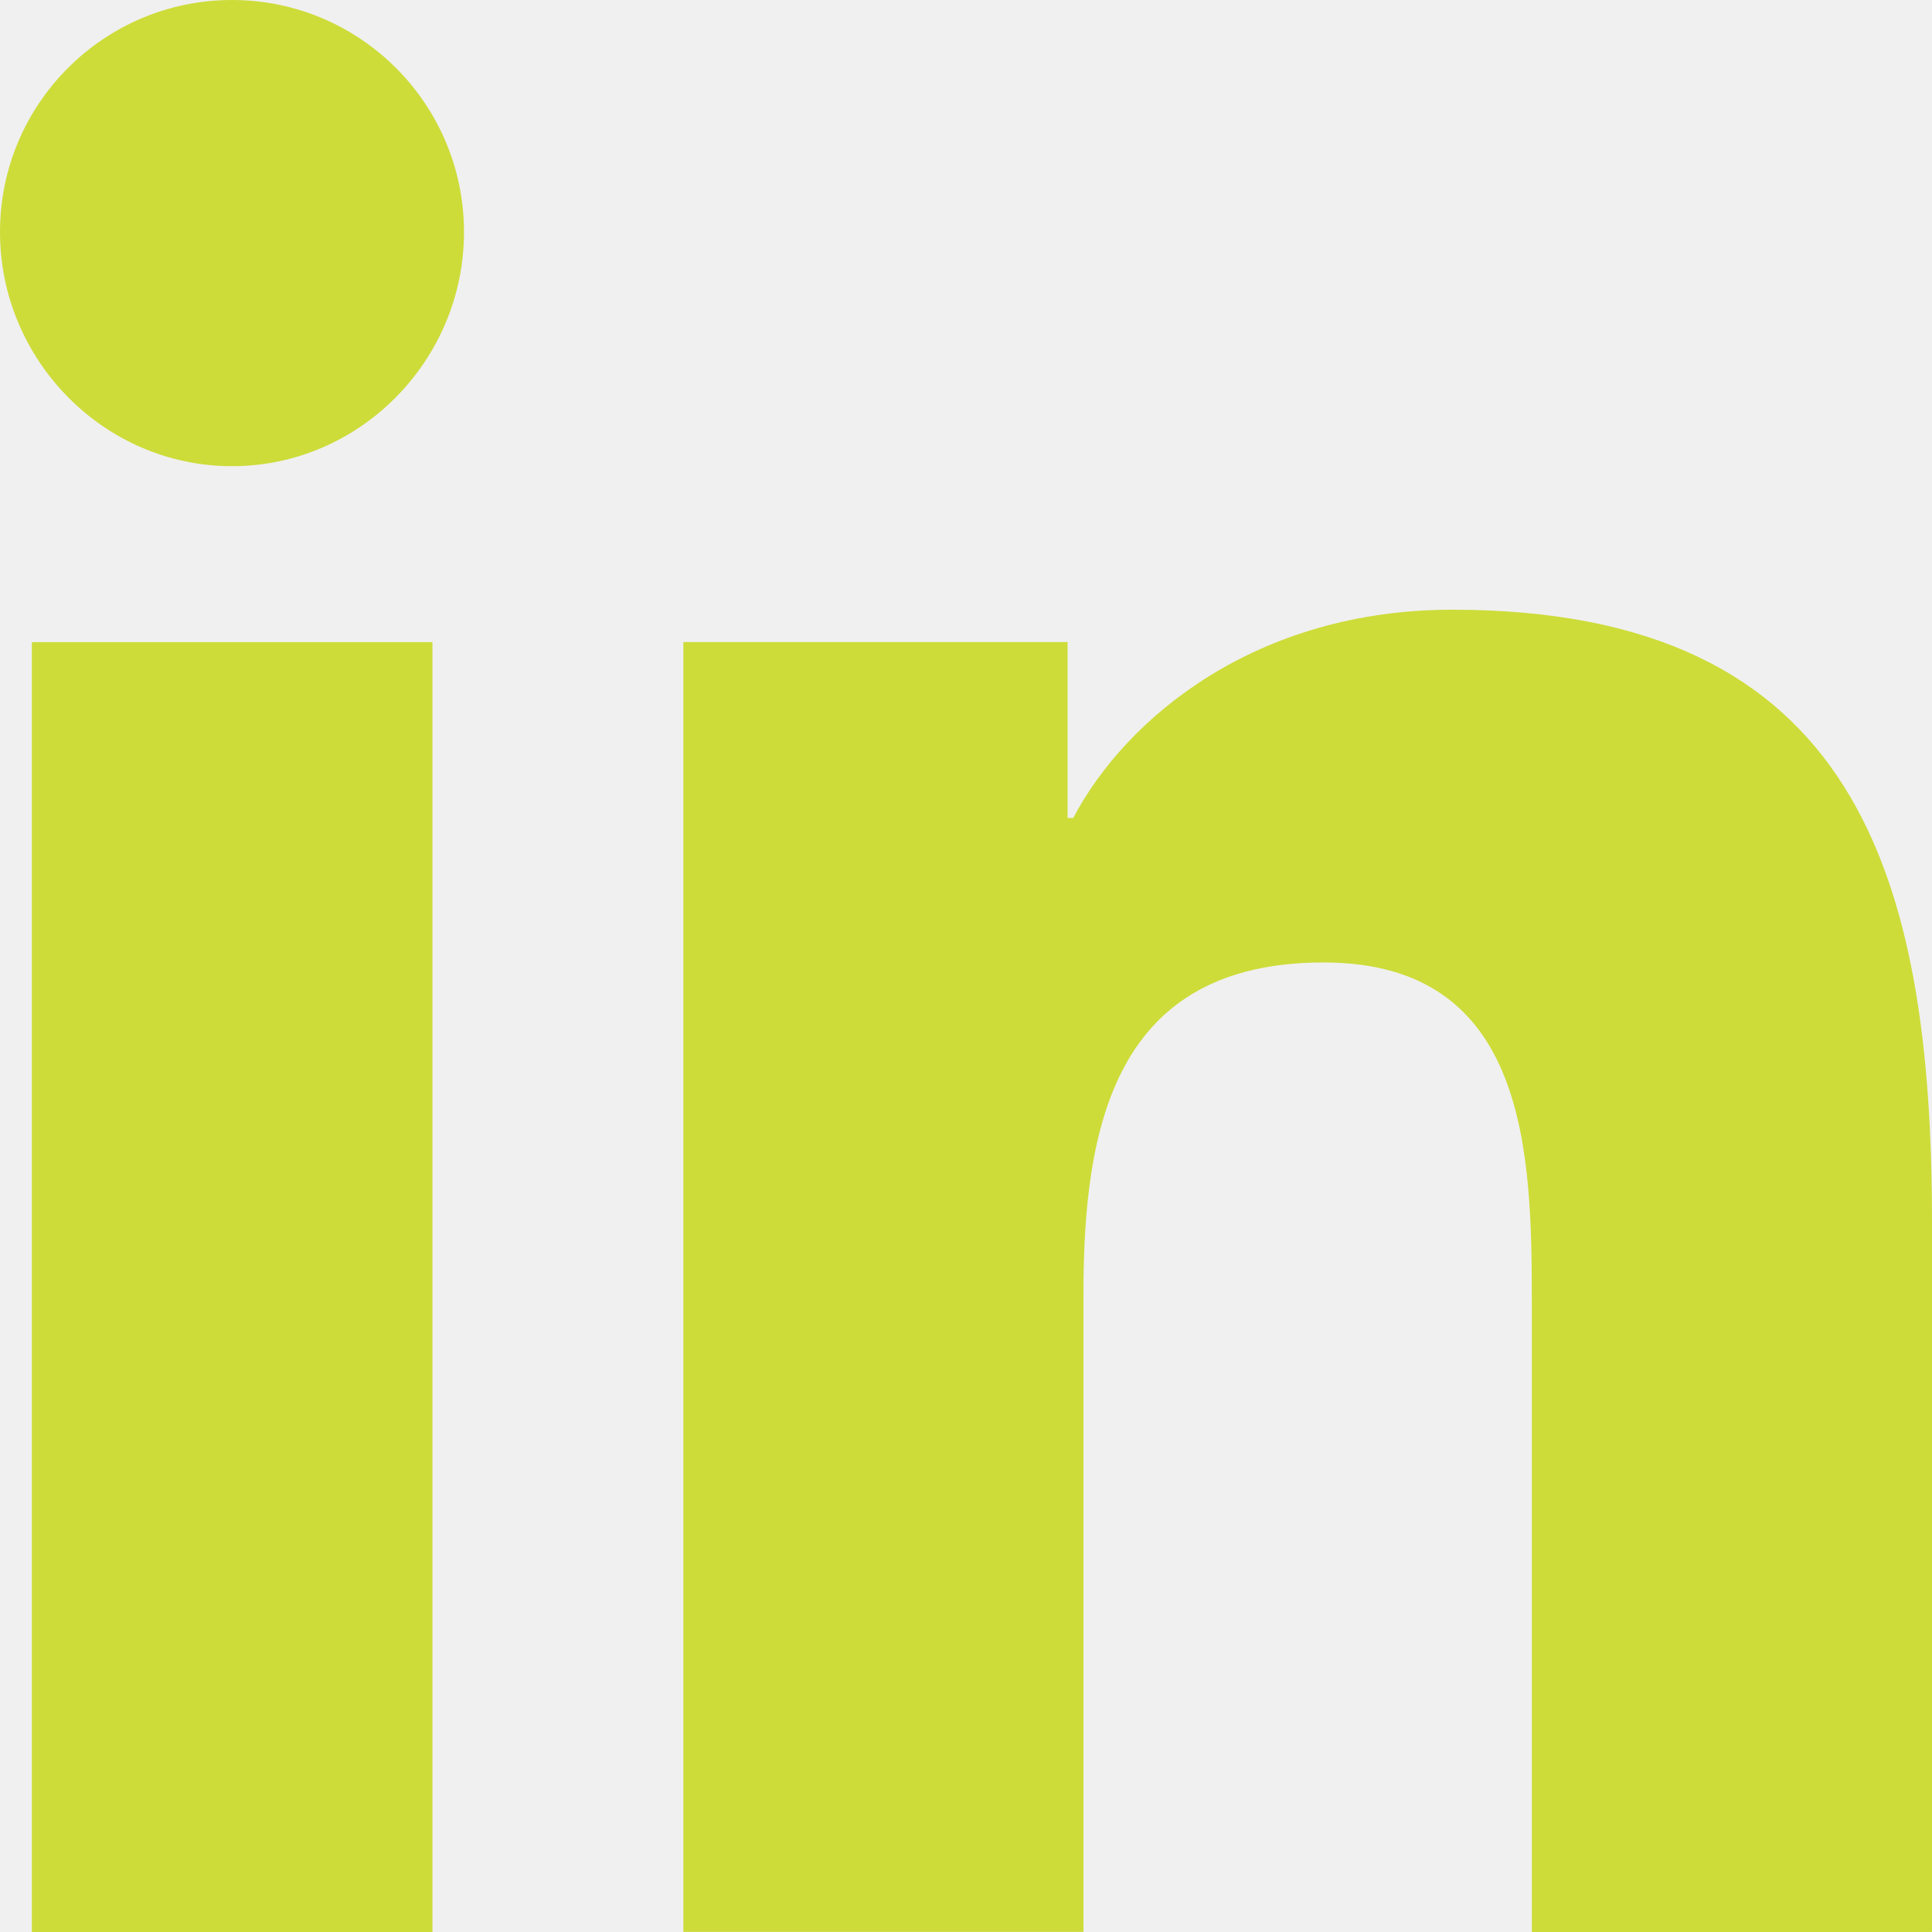
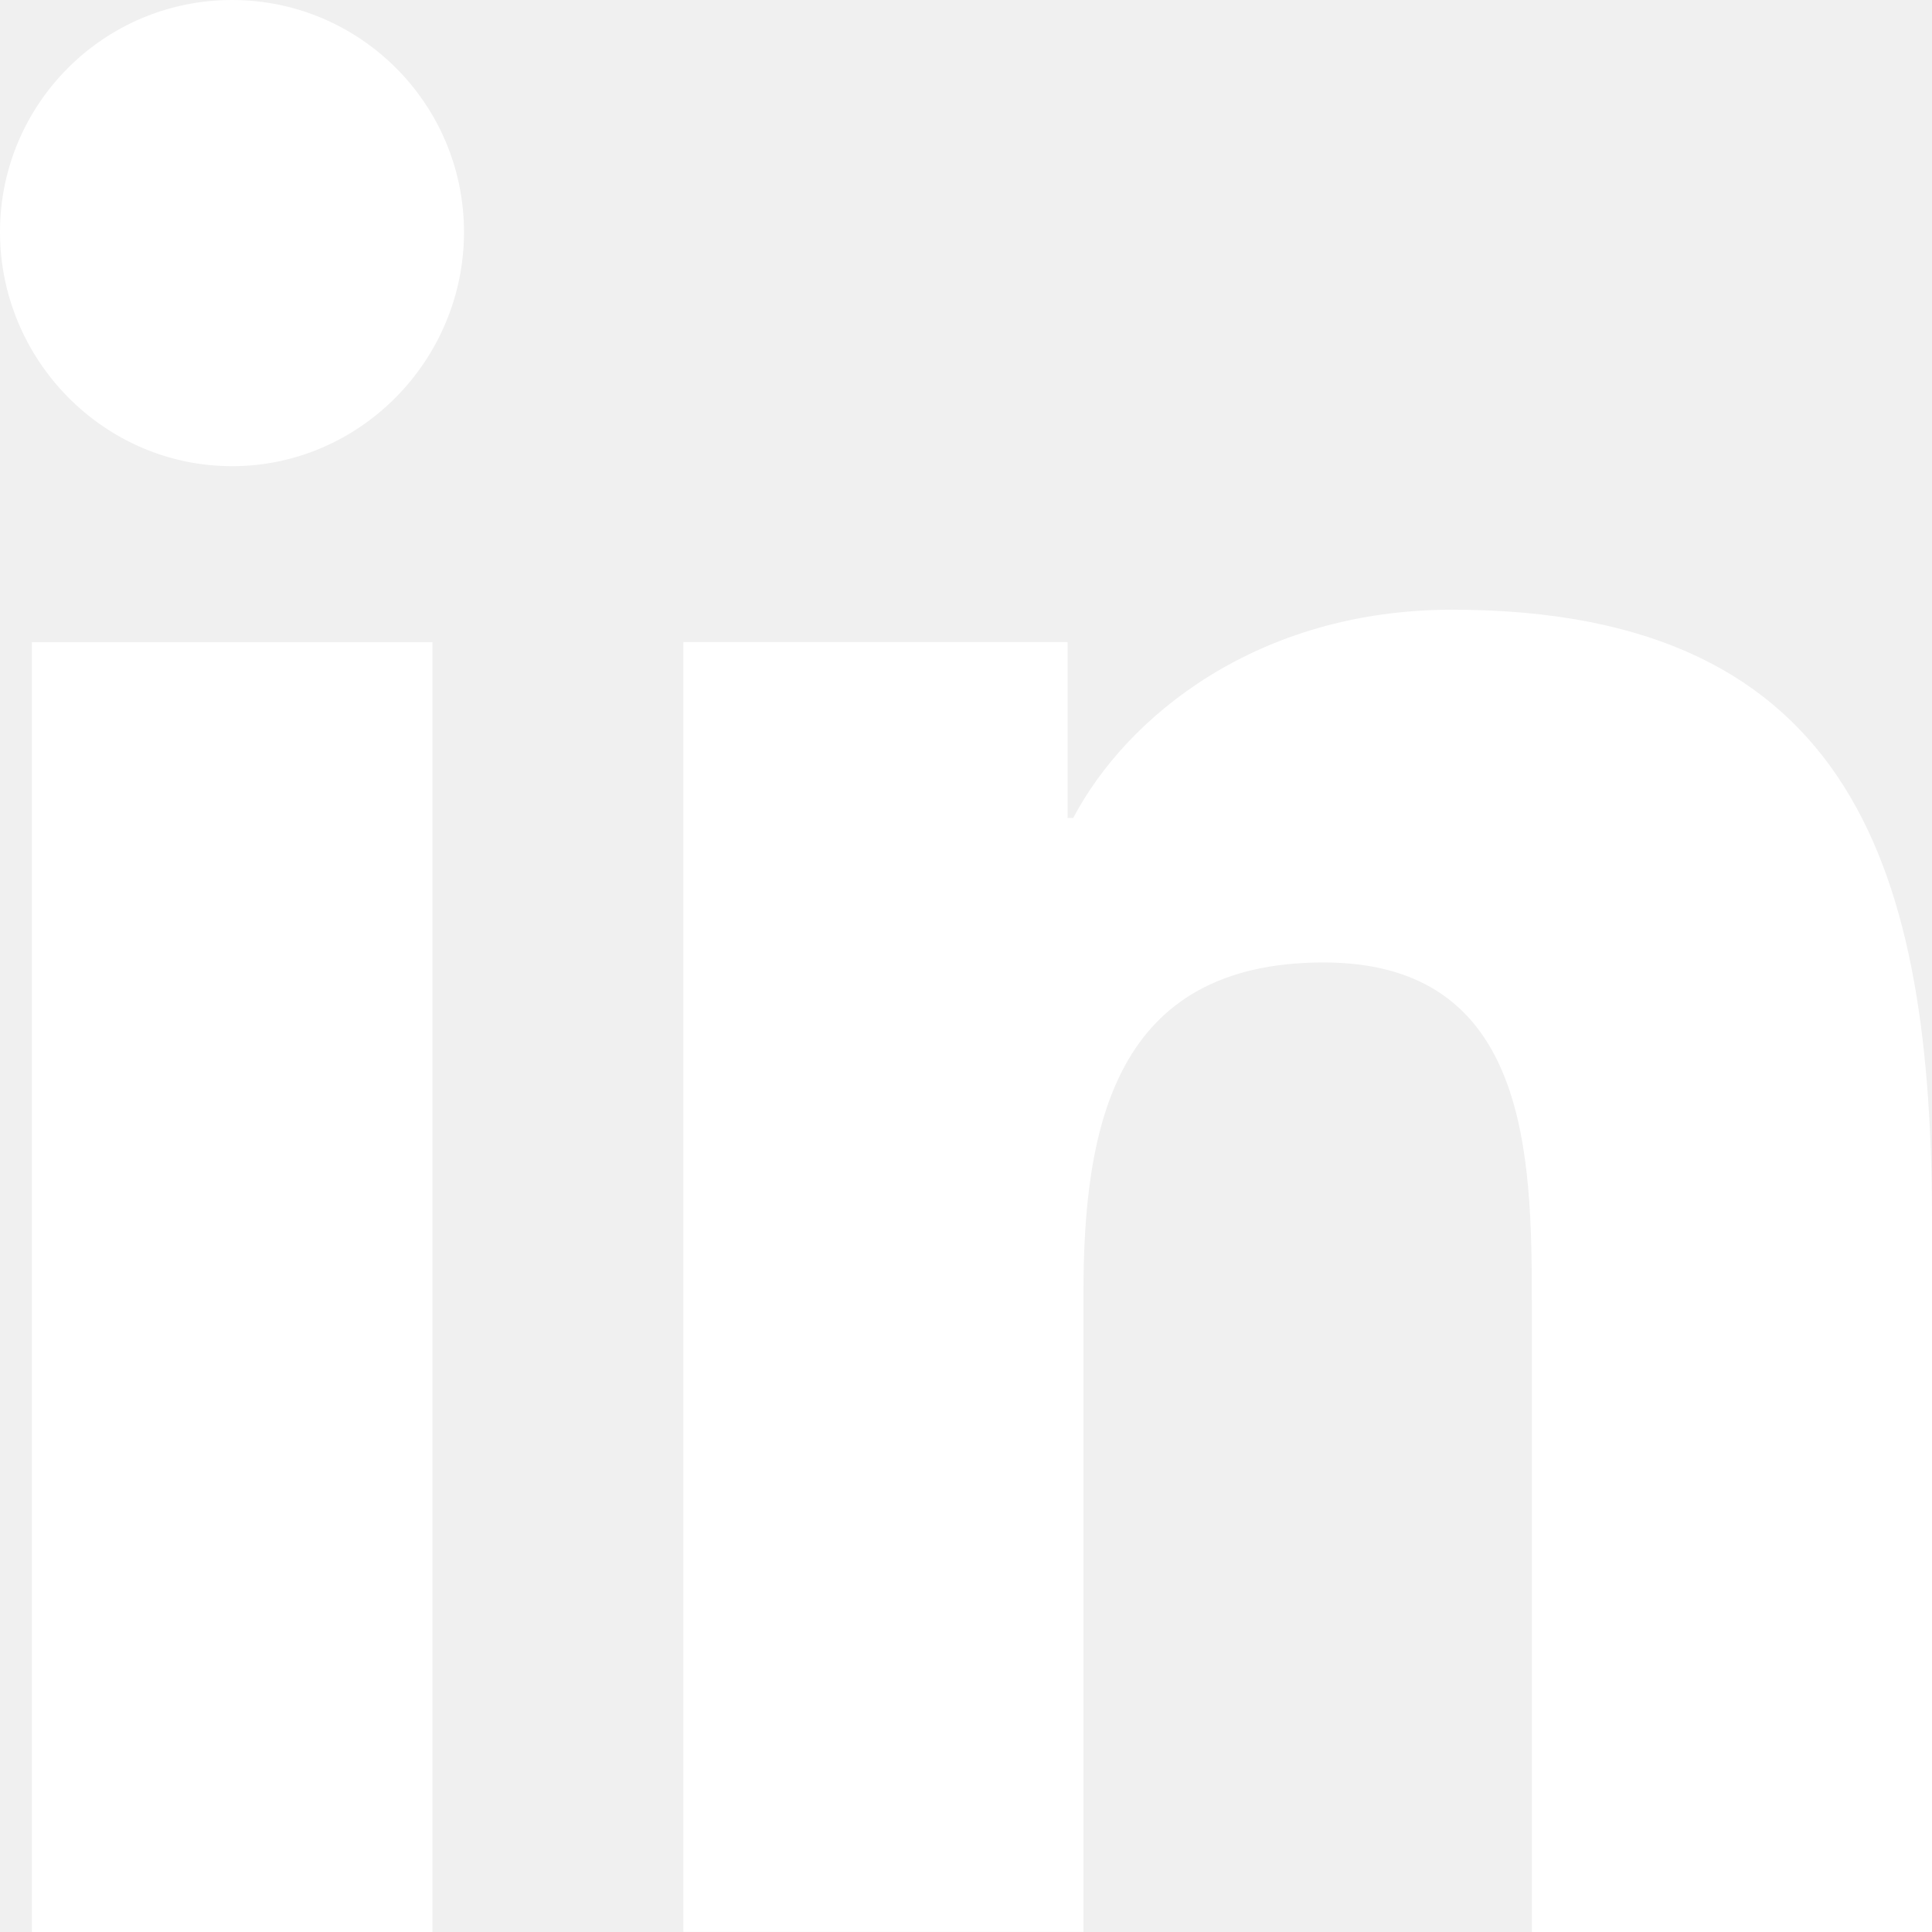
- <svg xmlns="http://www.w3.org/2000/svg" id="Bold" enable-background="new 0 0 24 24" height="512" fill="#cddc39" viewBox="0 0 24 24" width="512">
+ <svg xmlns="http://www.w3.org/2000/svg" id="Bold" enable-background="new 0 0 24 24" height="512" fill="#fff" viewBox="0 0 24 24" width="512">
  <path d="m23.994 24v-.001h.006v-8.802c0-4.306-.927-7.623-5.961-7.623-2.42 0-4.044 1.328-4.707 2.587h-.07v-2.185h-4.773v16.023h4.97v-7.934c0-2.089.396-4.109 2.983-4.109 2.549 0 2.587 2.384 2.587 4.243v7.801z" />
  <path d="m.396 7.977h4.976v16.023h-4.976z" />
  <path d="m2.882 0c-1.591 0-2.882 1.291-2.882 2.882s1.291 2.909 2.882 2.909 2.882-1.318 2.882-2.909c-.001-1.591-1.292-2.882-2.882-2.882z" />
</svg>
